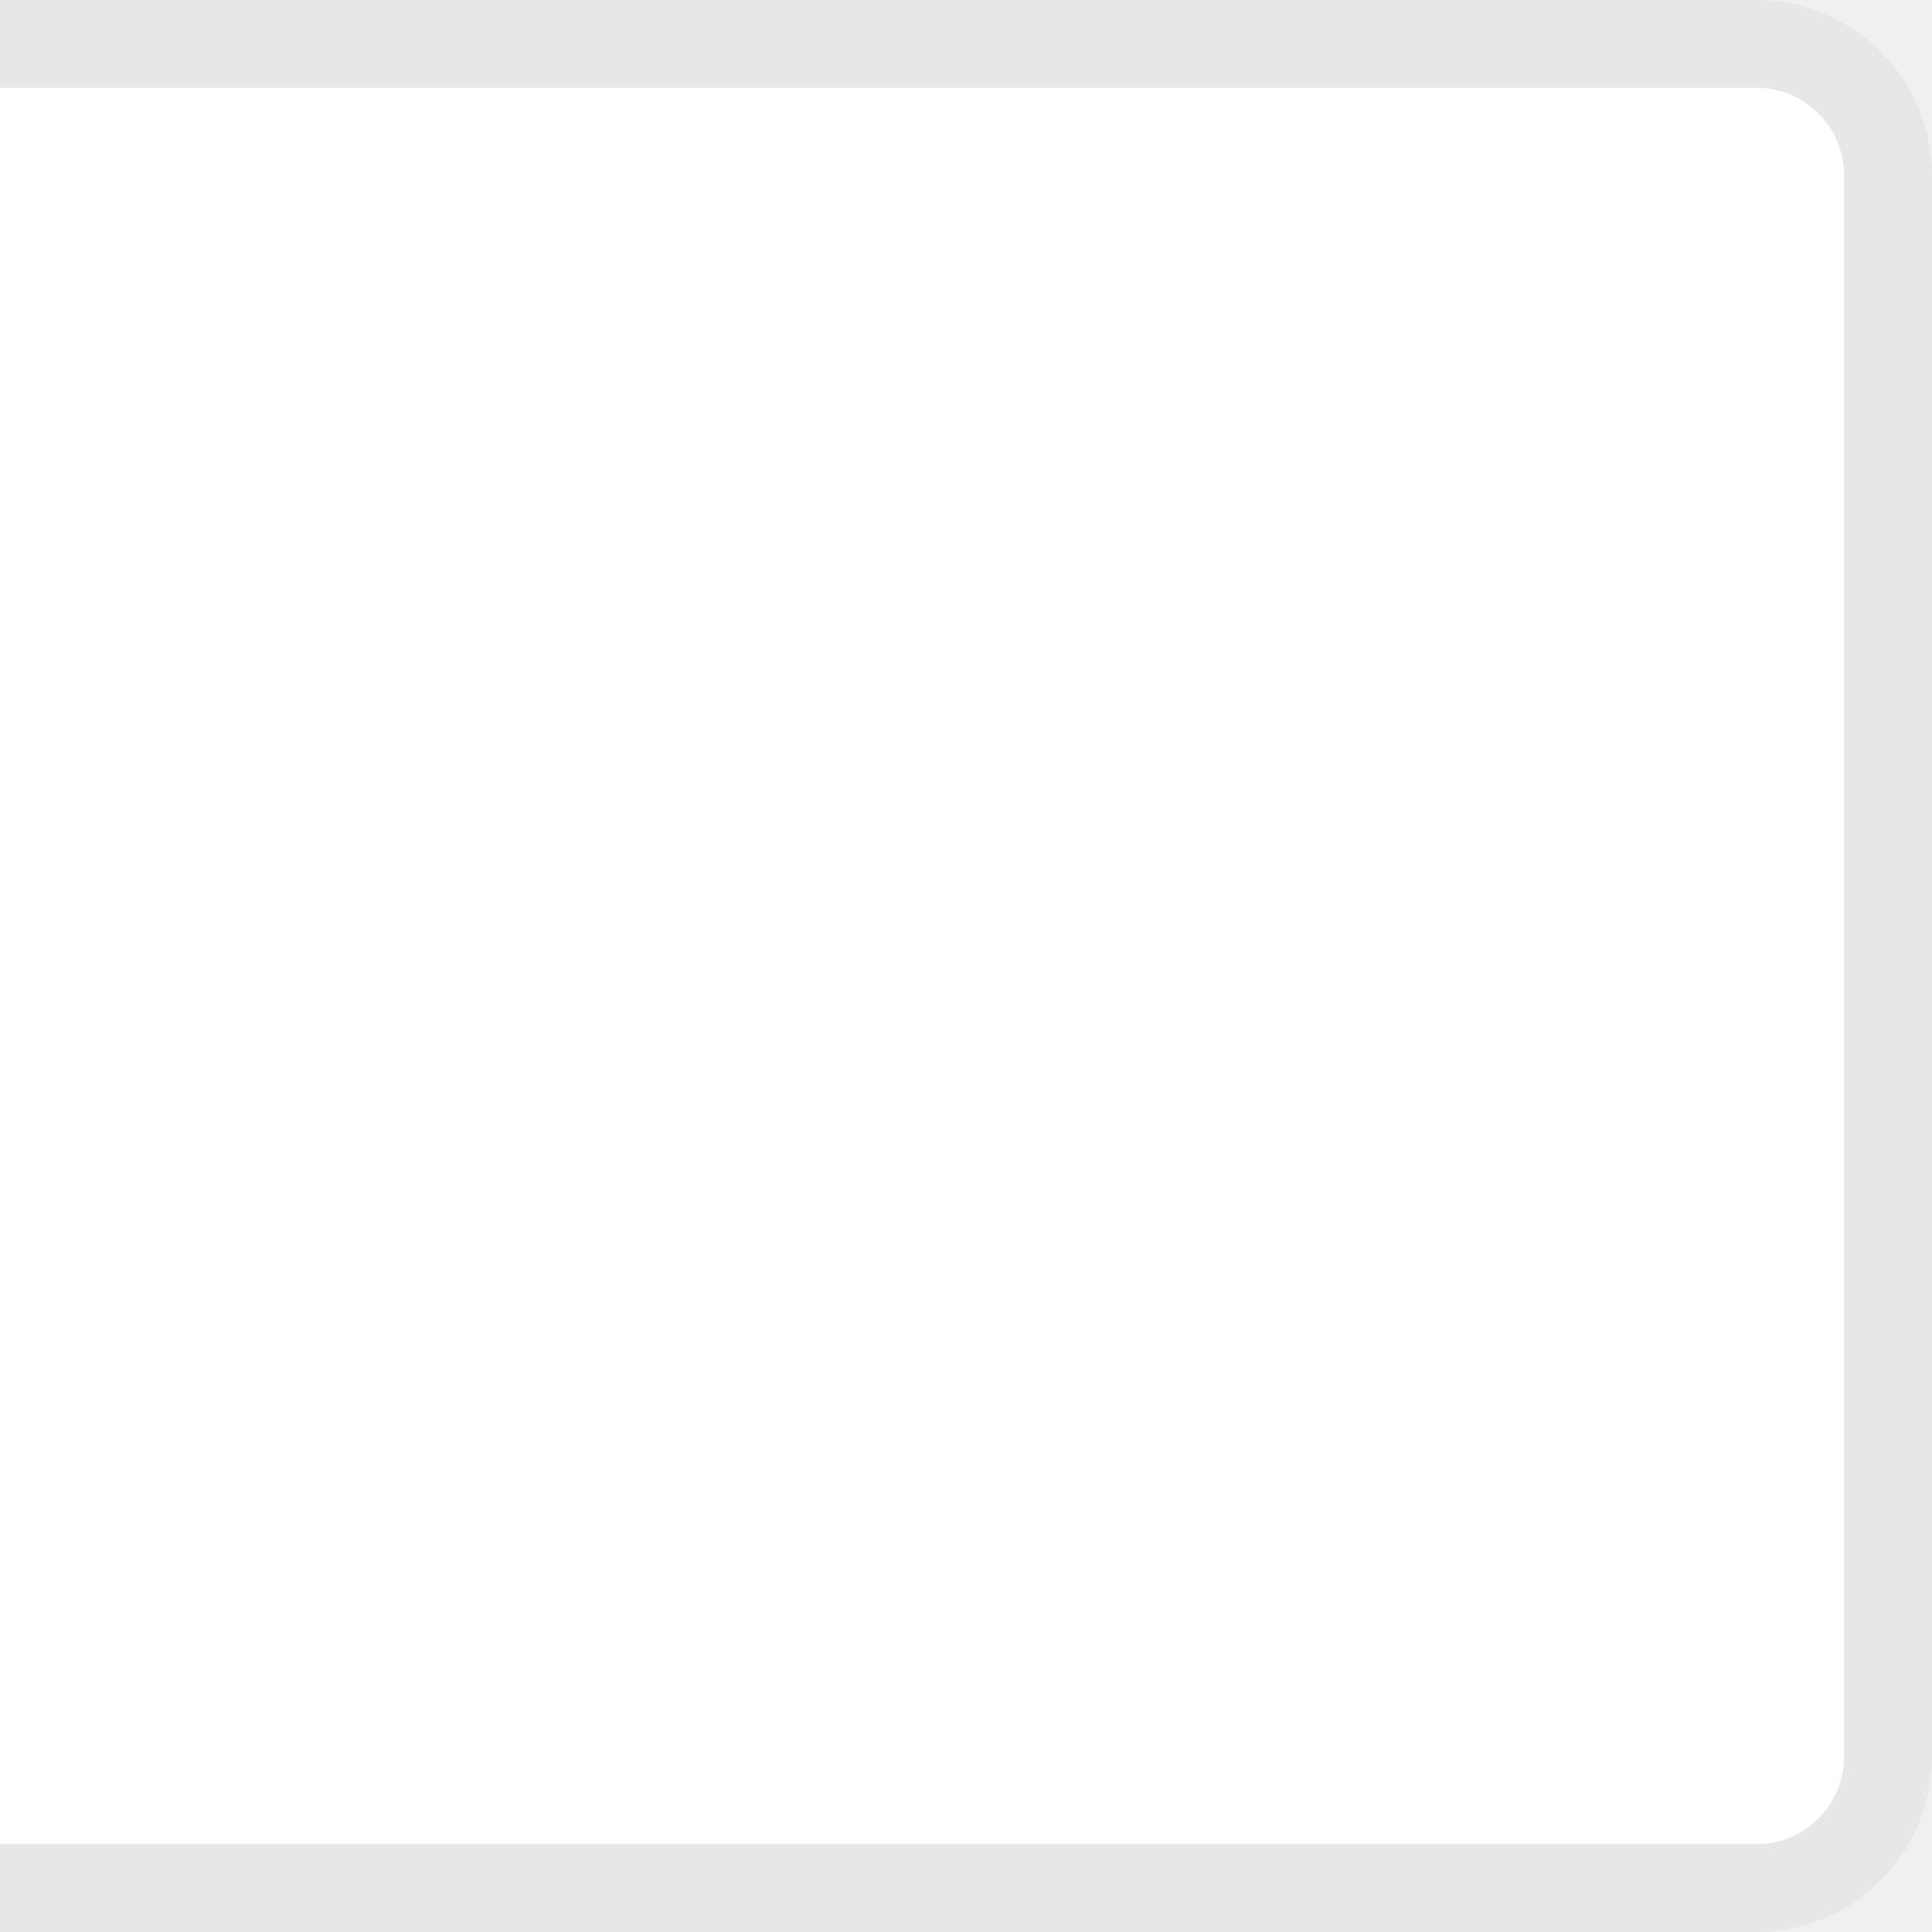
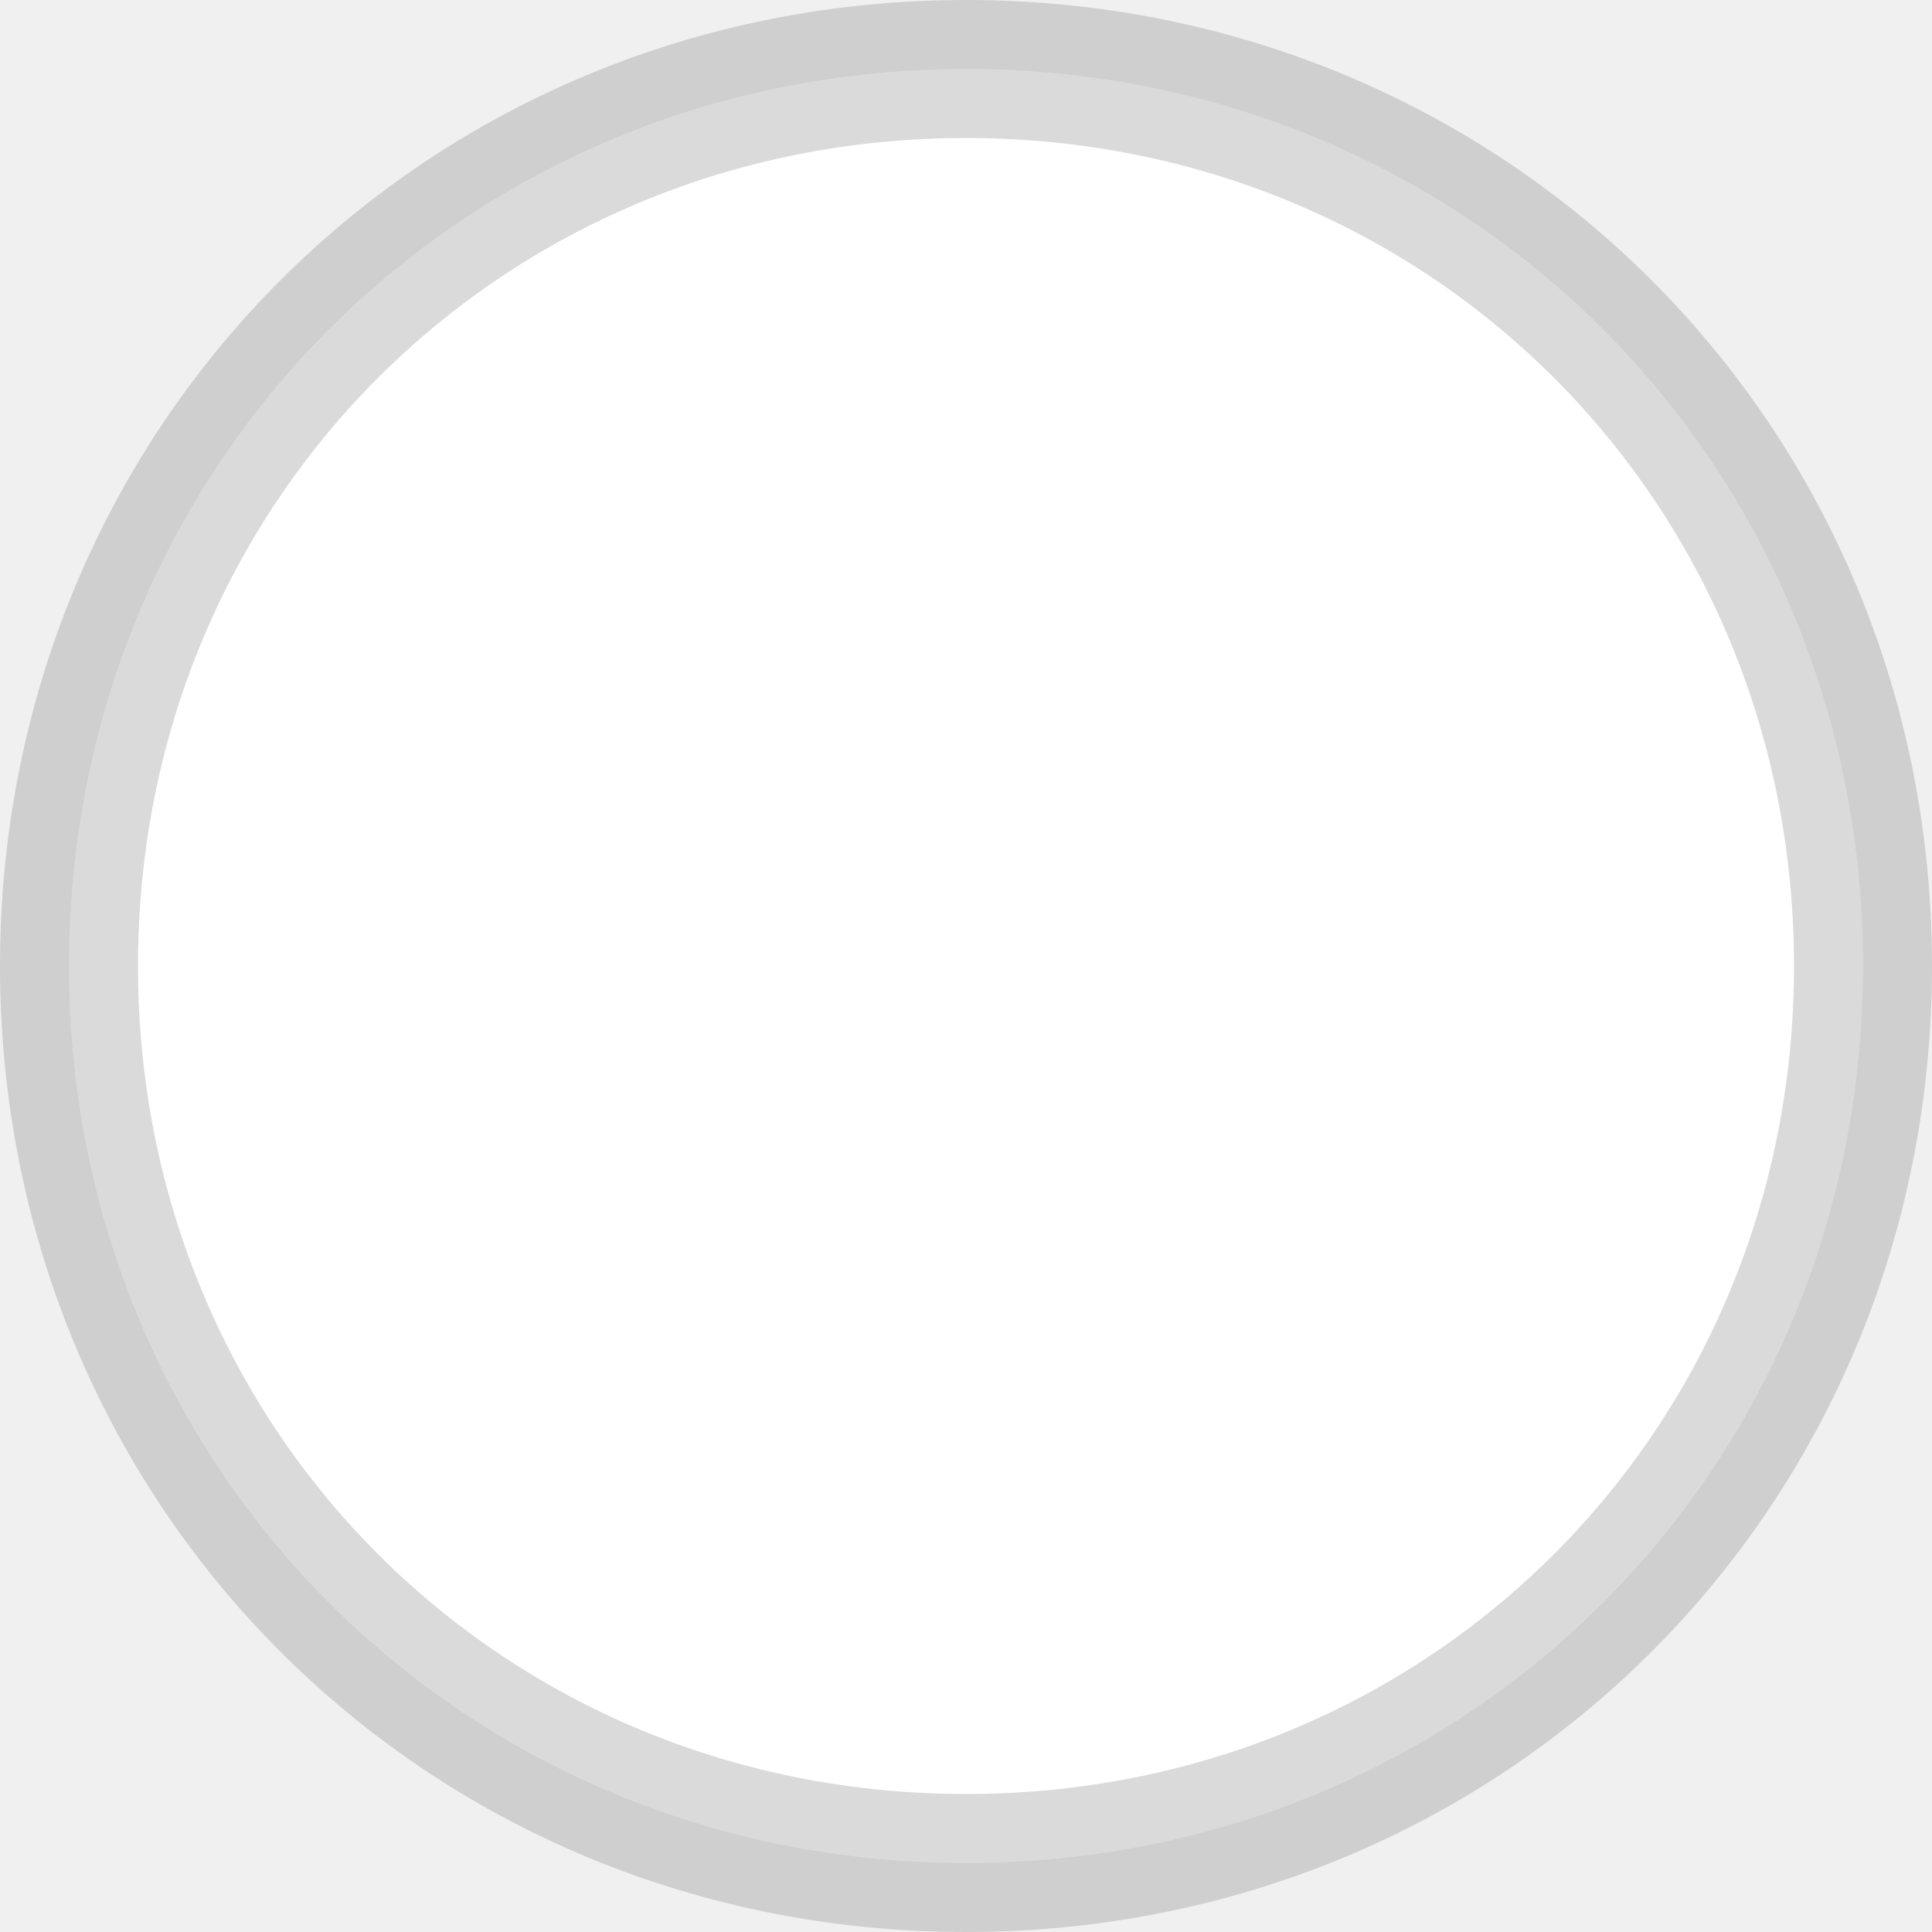
- <svg xmlns="http://www.w3.org/2000/svg" version="1.1" width="22px" height="22px">
-   <g transform="matrix(1 0 0 1 -1340 -134 )">
-     <path d="M 1340 135  L 1360 135  A 1 1 0 0 1 1361 136 L 1361 154  A 1 1 0 0 1 1360 155 L 1340 155  L 1340 135  Z " fill-rule="nonzero" fill="#ffffff" stroke="none" />
-     <path d="M 1340 134.5  L 1360 134.5  A 1.5 1.5 0 0 1 1361.5 136 L 1361.5 154  A 1.5 1.5 0 0 1 1360 155.5 L 1340 155.5  " stroke-width="1" stroke="#797979" fill="none" stroke-opacity="0.075" />
+ <svg xmlns="http://www.w3.org/2000/svg" version="1.1" width="14px" height="14px">
+   <g transform="matrix(1 0 0 1 -1335 -236 )">
+     <path d="M 1342 236.5  C 1345.64 236.5  1348.5 239.36  1348.5 243  C 1348.5 246.64  1345.64 249.5  1342 249.5  C 1338.36 249.5  1335.5 246.64  1335.5 243  C 1335.5 239.36  1338.36 236.5  1342 236.5  Z " fill-rule="nonzero" fill="#ffffff" stroke="none" />
+     <path d="M 1342 236.5  C 1345.64 236.5  1348.5 239.36  1348.5 243  C 1348.5 246.64  1345.64 249.5  1342 249.5  C 1338.36 249.5  1335.5 246.64  1335.5 243  C 1335.5 239.36  1338.36 236.5  1342 236.5  Z " stroke-width="1" stroke="#797979" fill="none" stroke-opacity="0.271" />
  </g>
</svg>
